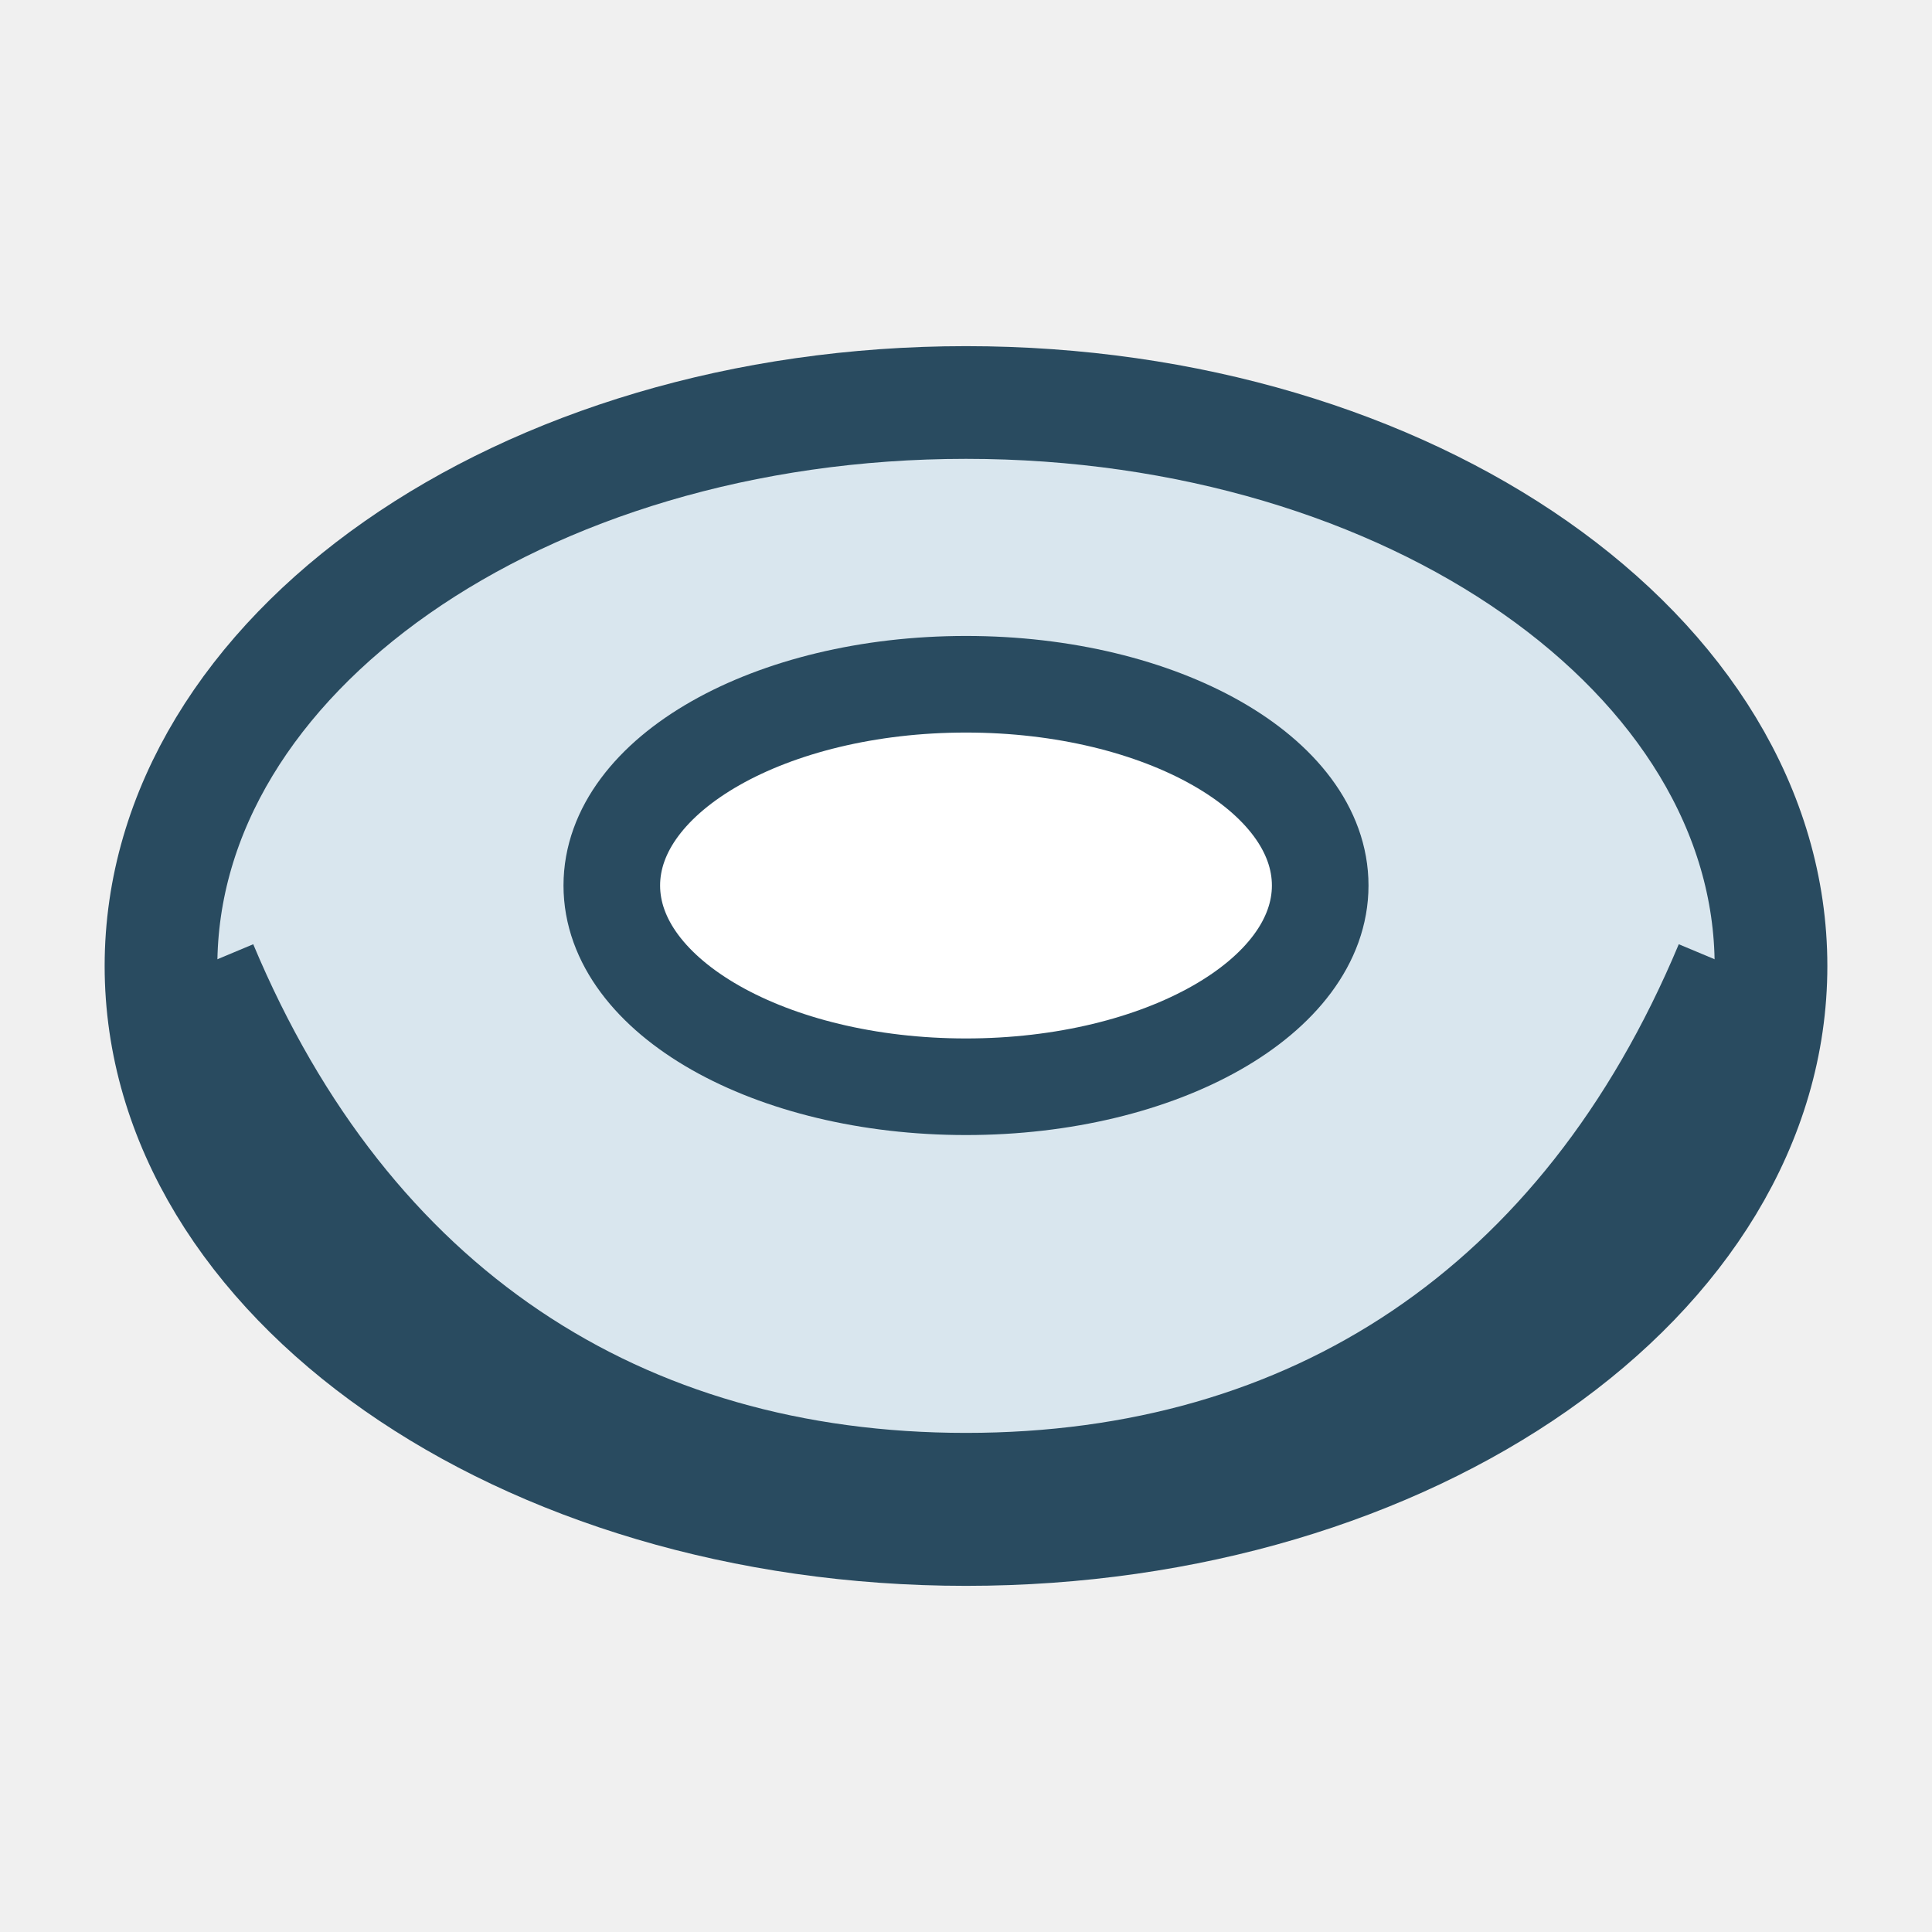
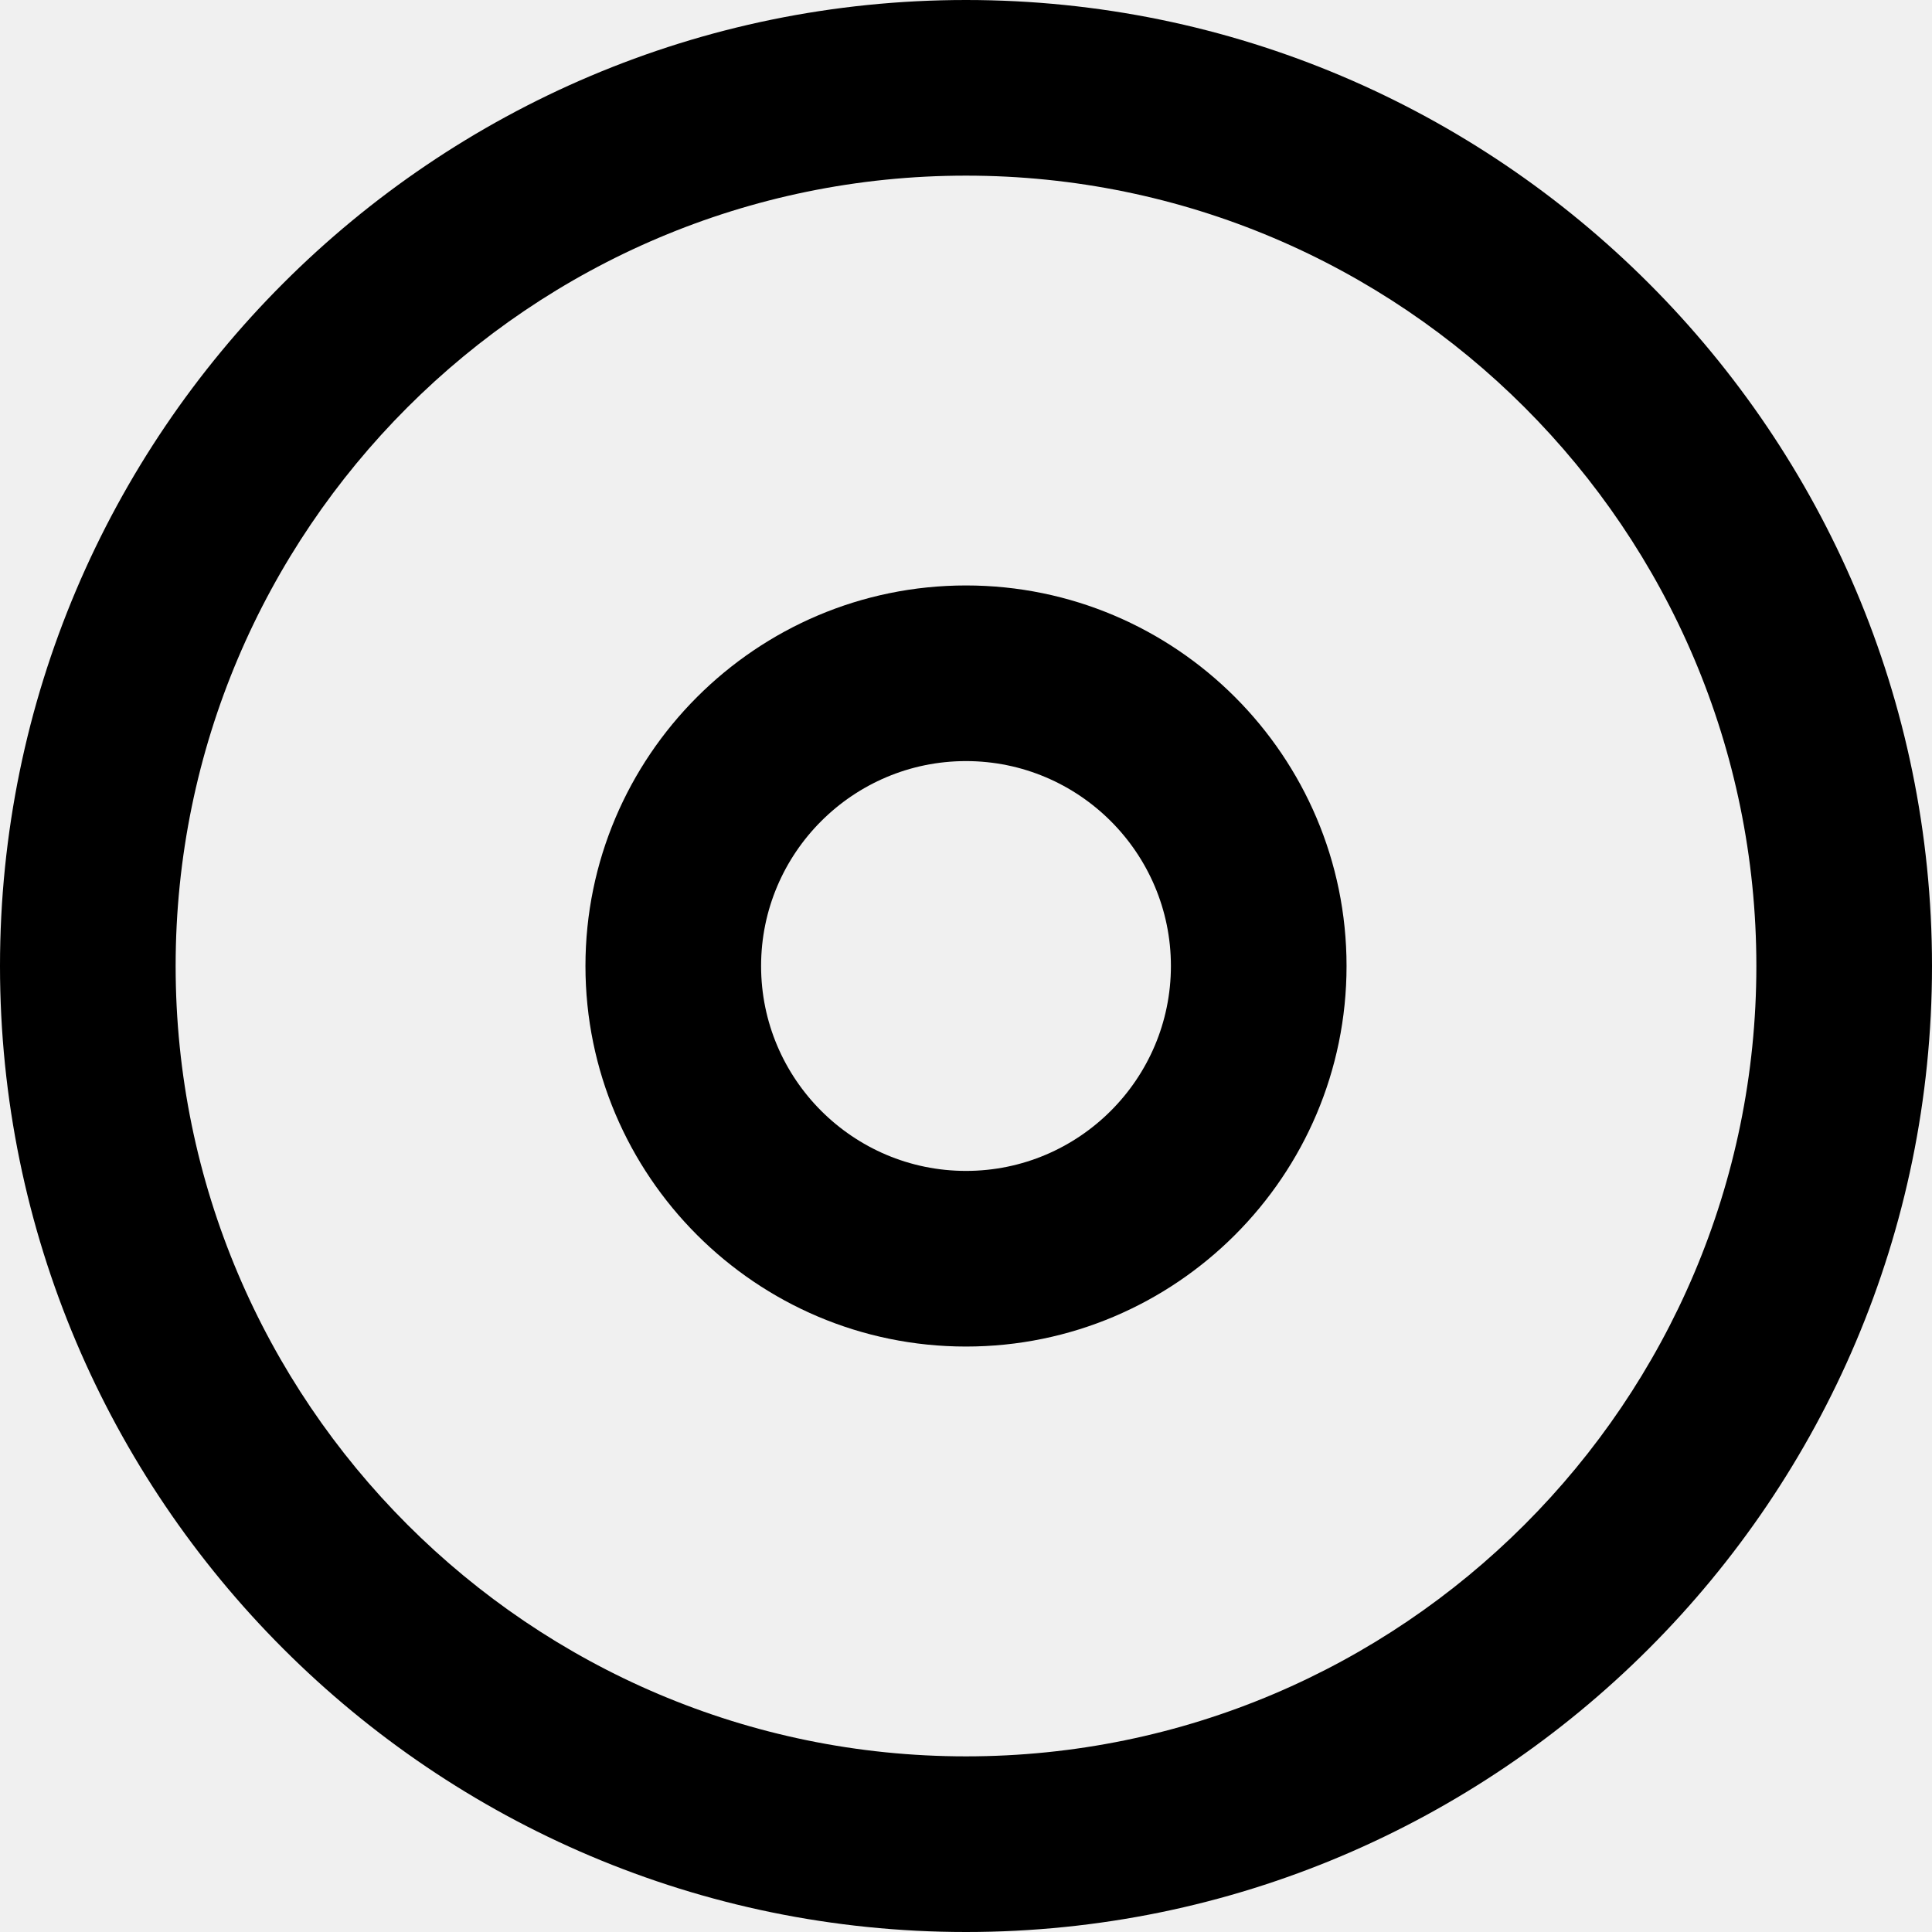
- <svg xmlns="http://www.w3.org/2000/svg" width="24" height="24" viewBox="0 0 24 24">
-   <ellipse cx="12" cy="12" rx="10" ry="7" fill="#d9e6ee" stroke="#294b60" stroke-width="1.4" />
-   <ellipse cx="12" cy="11" rx="4.4" ry="2.5" fill="#fff" stroke="#294b60" stroke-width="1.2" />
-   <path d="M2.5 12c1.8 4.3 5.2 6.5 9.5 6.5s7.7-2.2 9.5-6.5" fill="none" stroke="#294b60" stroke-width="1.4" />
+ <svg xmlns="http://www.w3.org/2000/svg" fill="#000000" height="800px" width="800px" version="1.1" id="Layer_1" viewBox="0 0 330 330" xml:space="preserve">
+   <g id="XMLID_20_">
+     <path id="XMLID_21_" d="M165,0C74.019,0,0,74.019,0,165s74.019,165,165,165s165-74.019,165-165S255.981,0,165,0z M165,300   c-74.439,0-135-60.561-135-135S90.561,30,165,30s135,60.561,135,135S239.439,300,165,300z" />
+     <path id="XMLID_24_" d="M165,100c-35.841,0-65,29.159-65,65s29.159,65,65,65s65-29.159,65-65S200.841,100,165,100z M165,200   c-19.299,0-35-15.701-35-35s15.701-35,35-35s35,15.701,35,35S184.299,200,165,200z" />
+   </g>
</svg>
